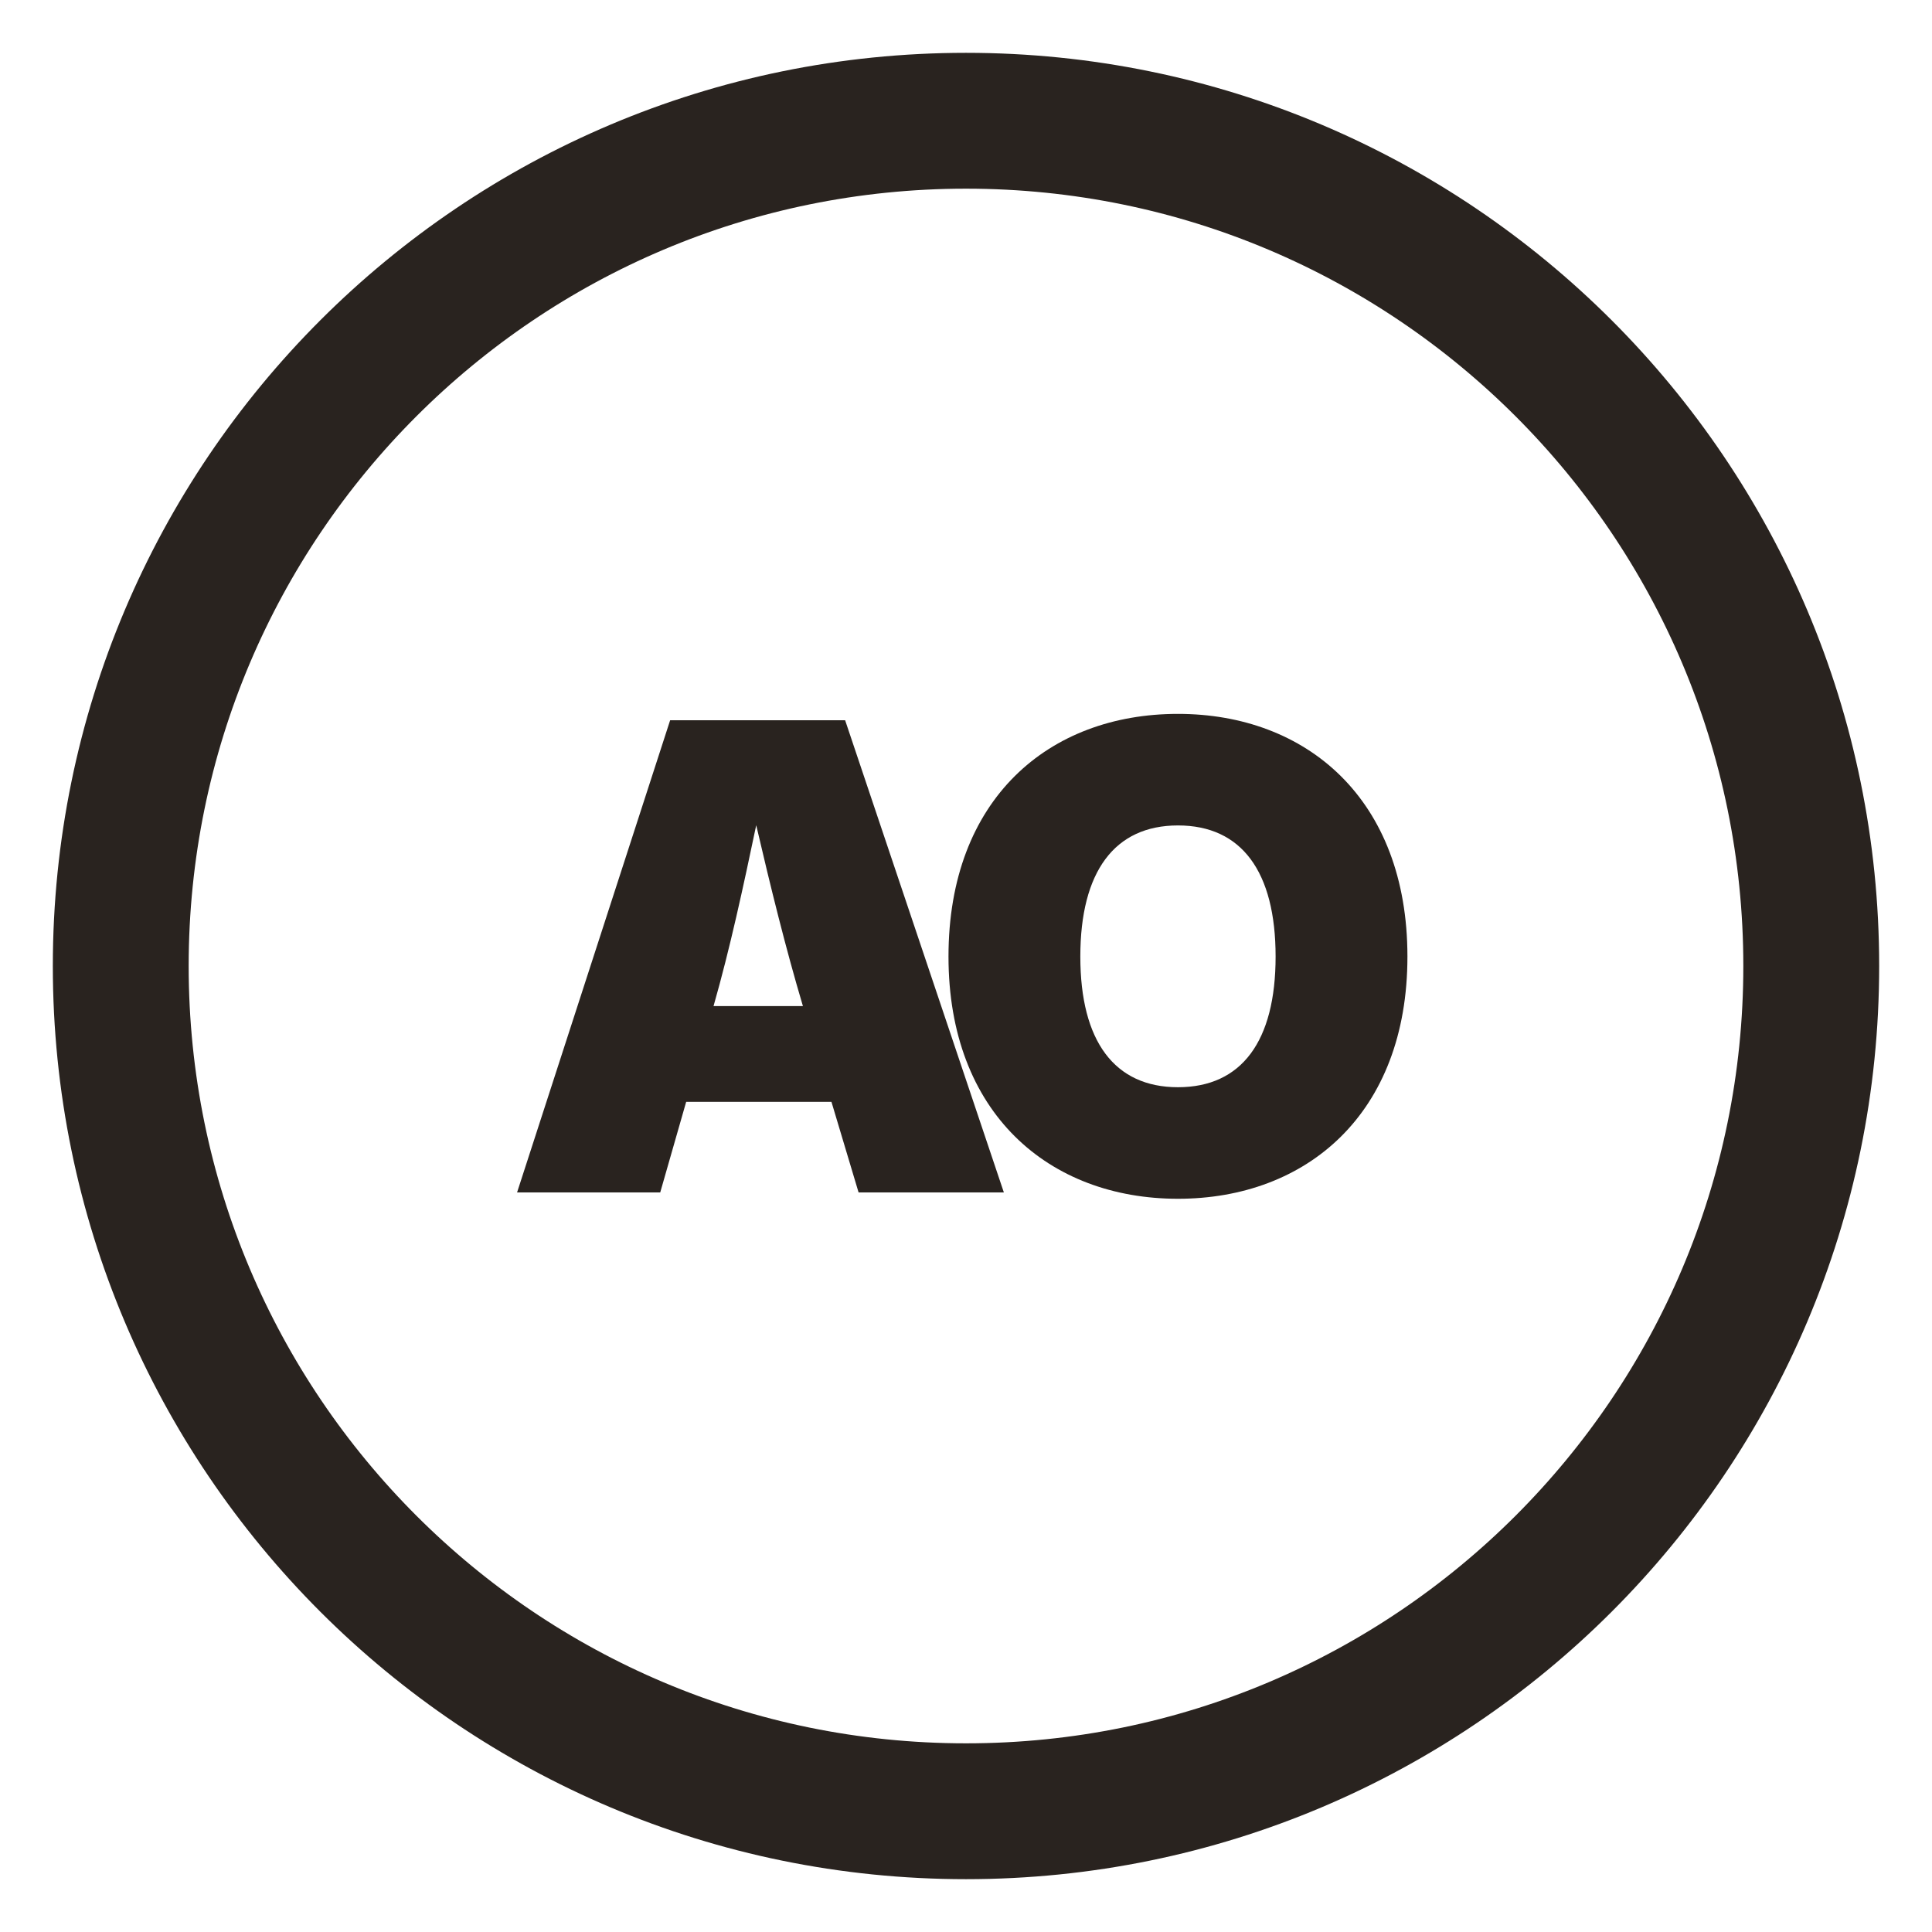
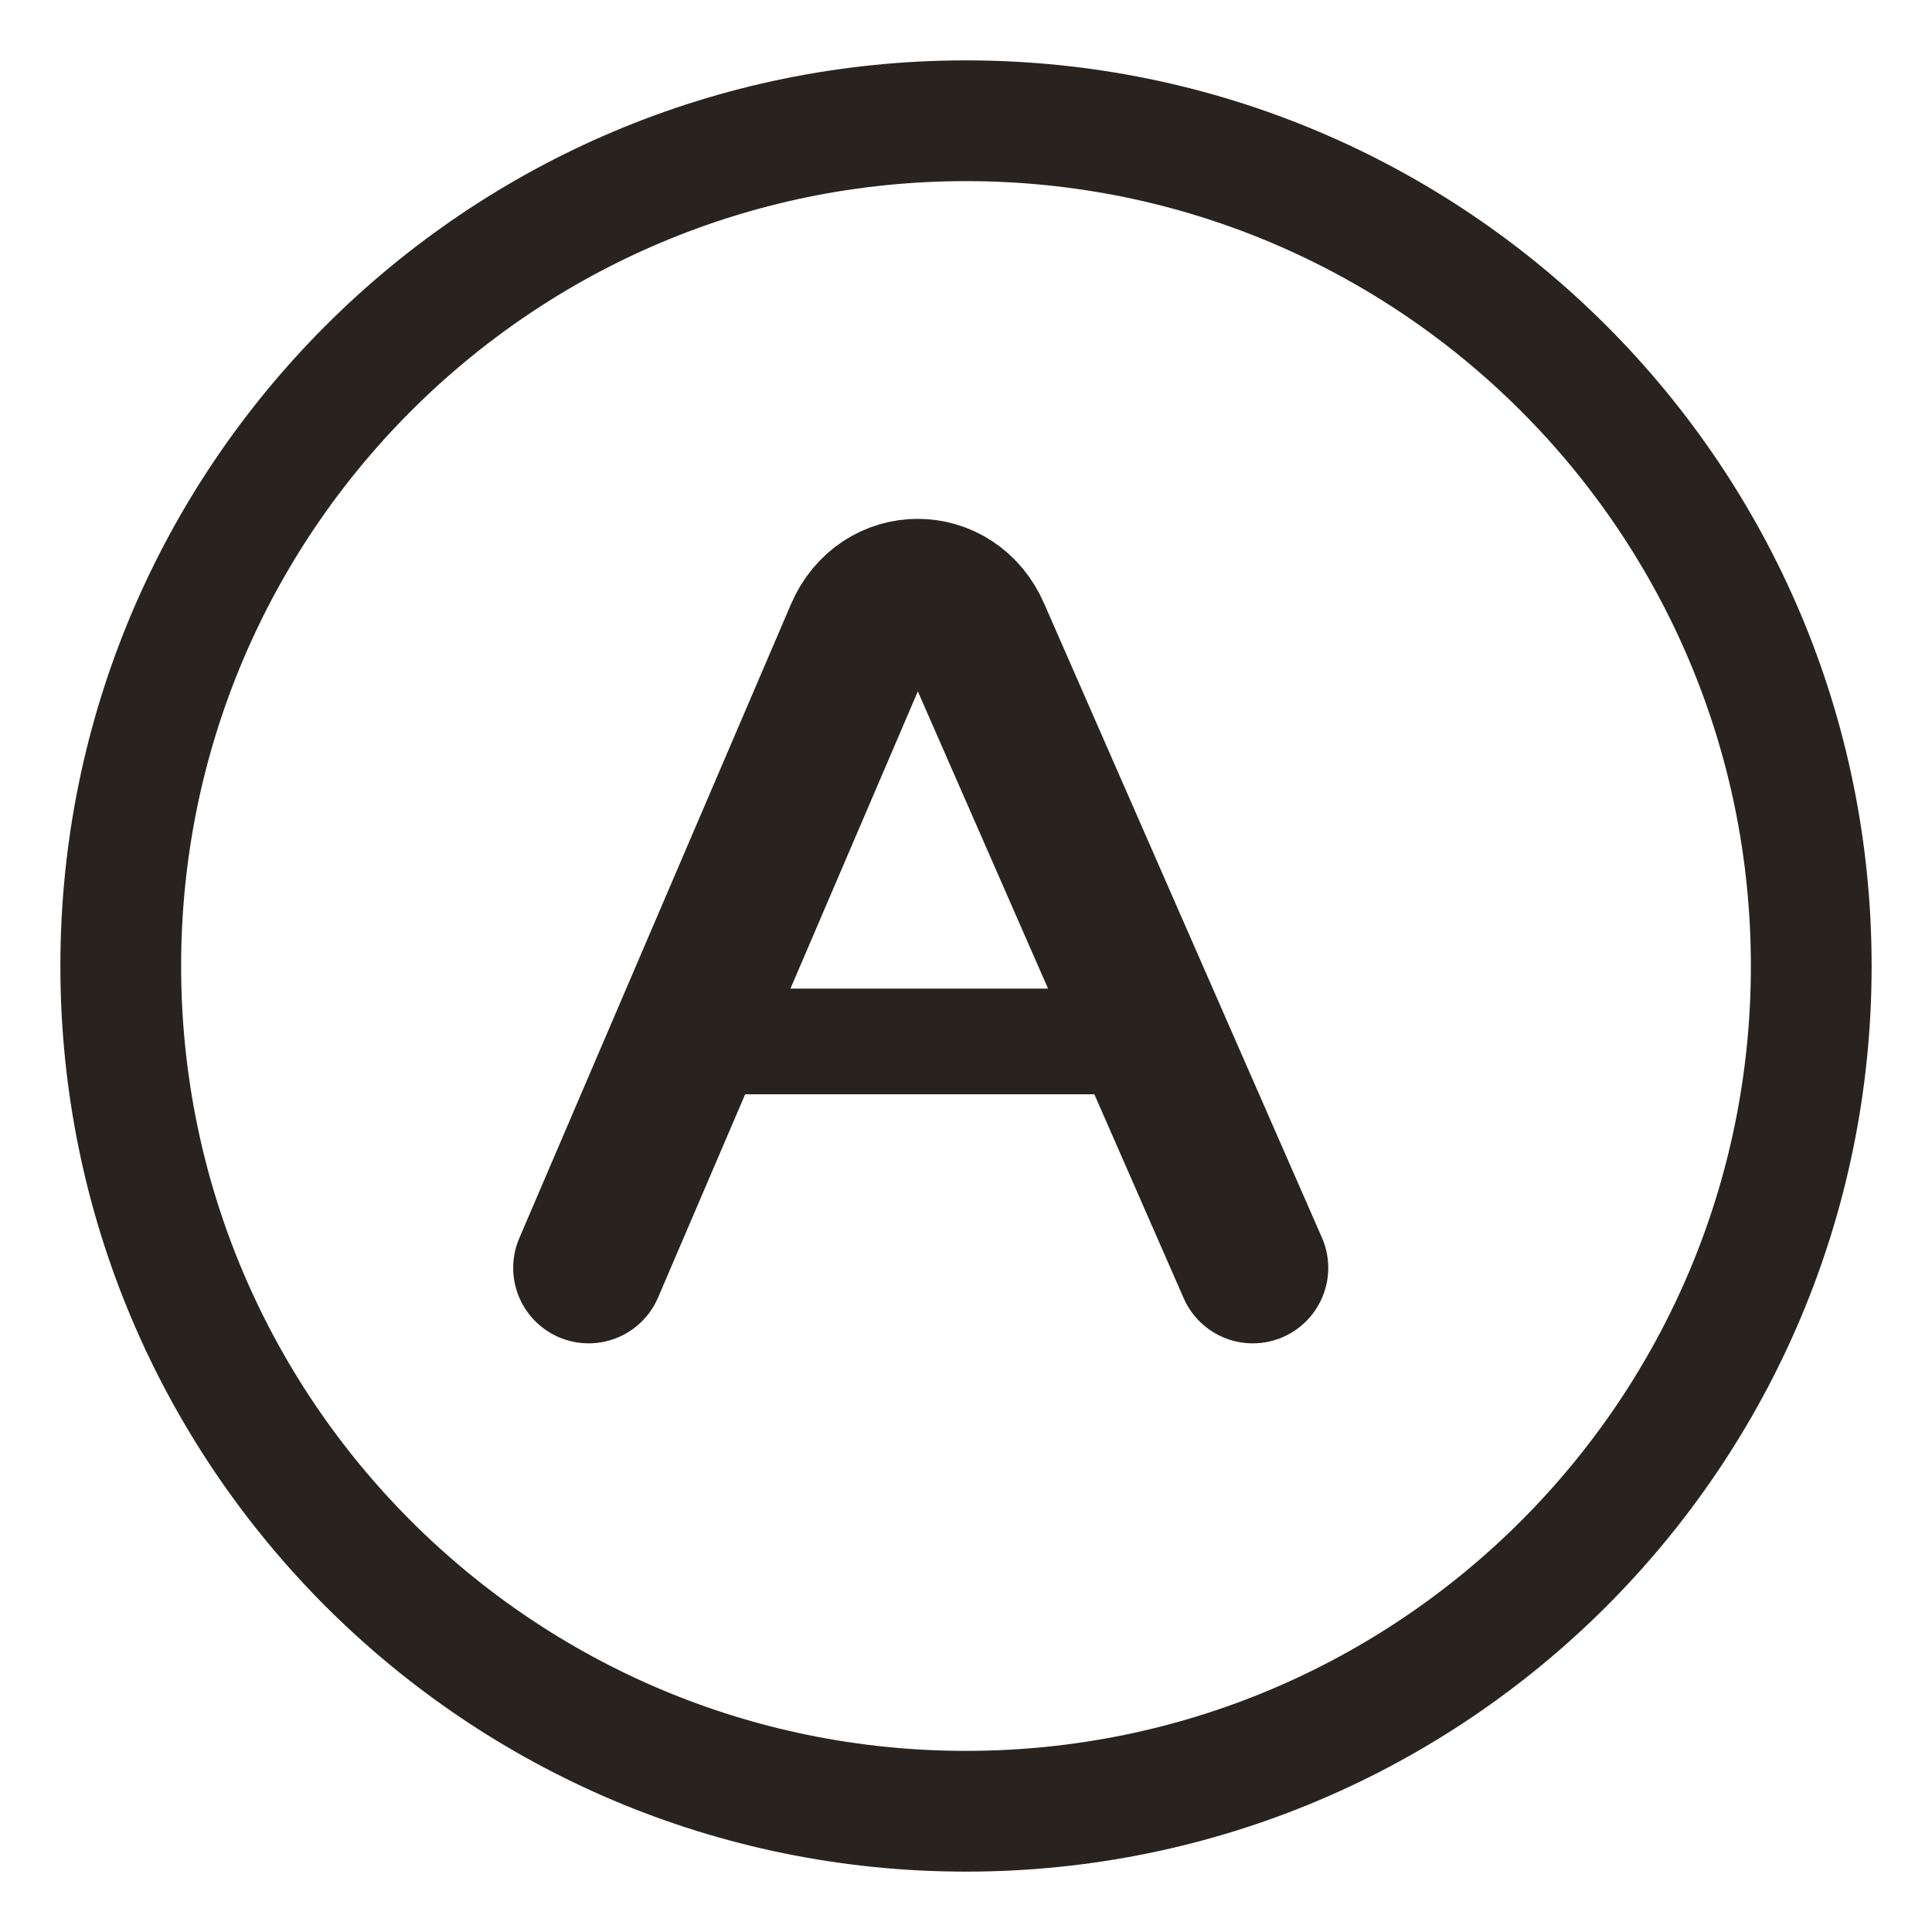
<svg xmlns="http://www.w3.org/2000/svg" width="128" height="128" viewBox="0 0 128 128" role="img" aria-label="AO Labs">
-   <circle cx="64" cy="64" r="56" fill="none" stroke="#29231f" stroke-width="9" />
-   <text x="64" y="79" text-anchor="middle" fill="#29231f" font-family="Inter, Arial, Helvetica, sans-serif" font-size="43" font-weight="900" letter-spacing="-4">AO</text>
+   <circle cx="64" cy="64" r="56" fill="none" stroke="#29231f" stroke-width="8" />
+   <path d="M39 84 57 42c1.5-3.5 6.1-3.5 7.6 0L83 84" fill="none" stroke="#29231f" stroke-width="10" stroke-linecap="round" stroke-linejoin="round" />
+   <path d="M49 69h24" fill="none" stroke="#29231f" stroke-width="7" stroke-linecap="round" />
</svg>
